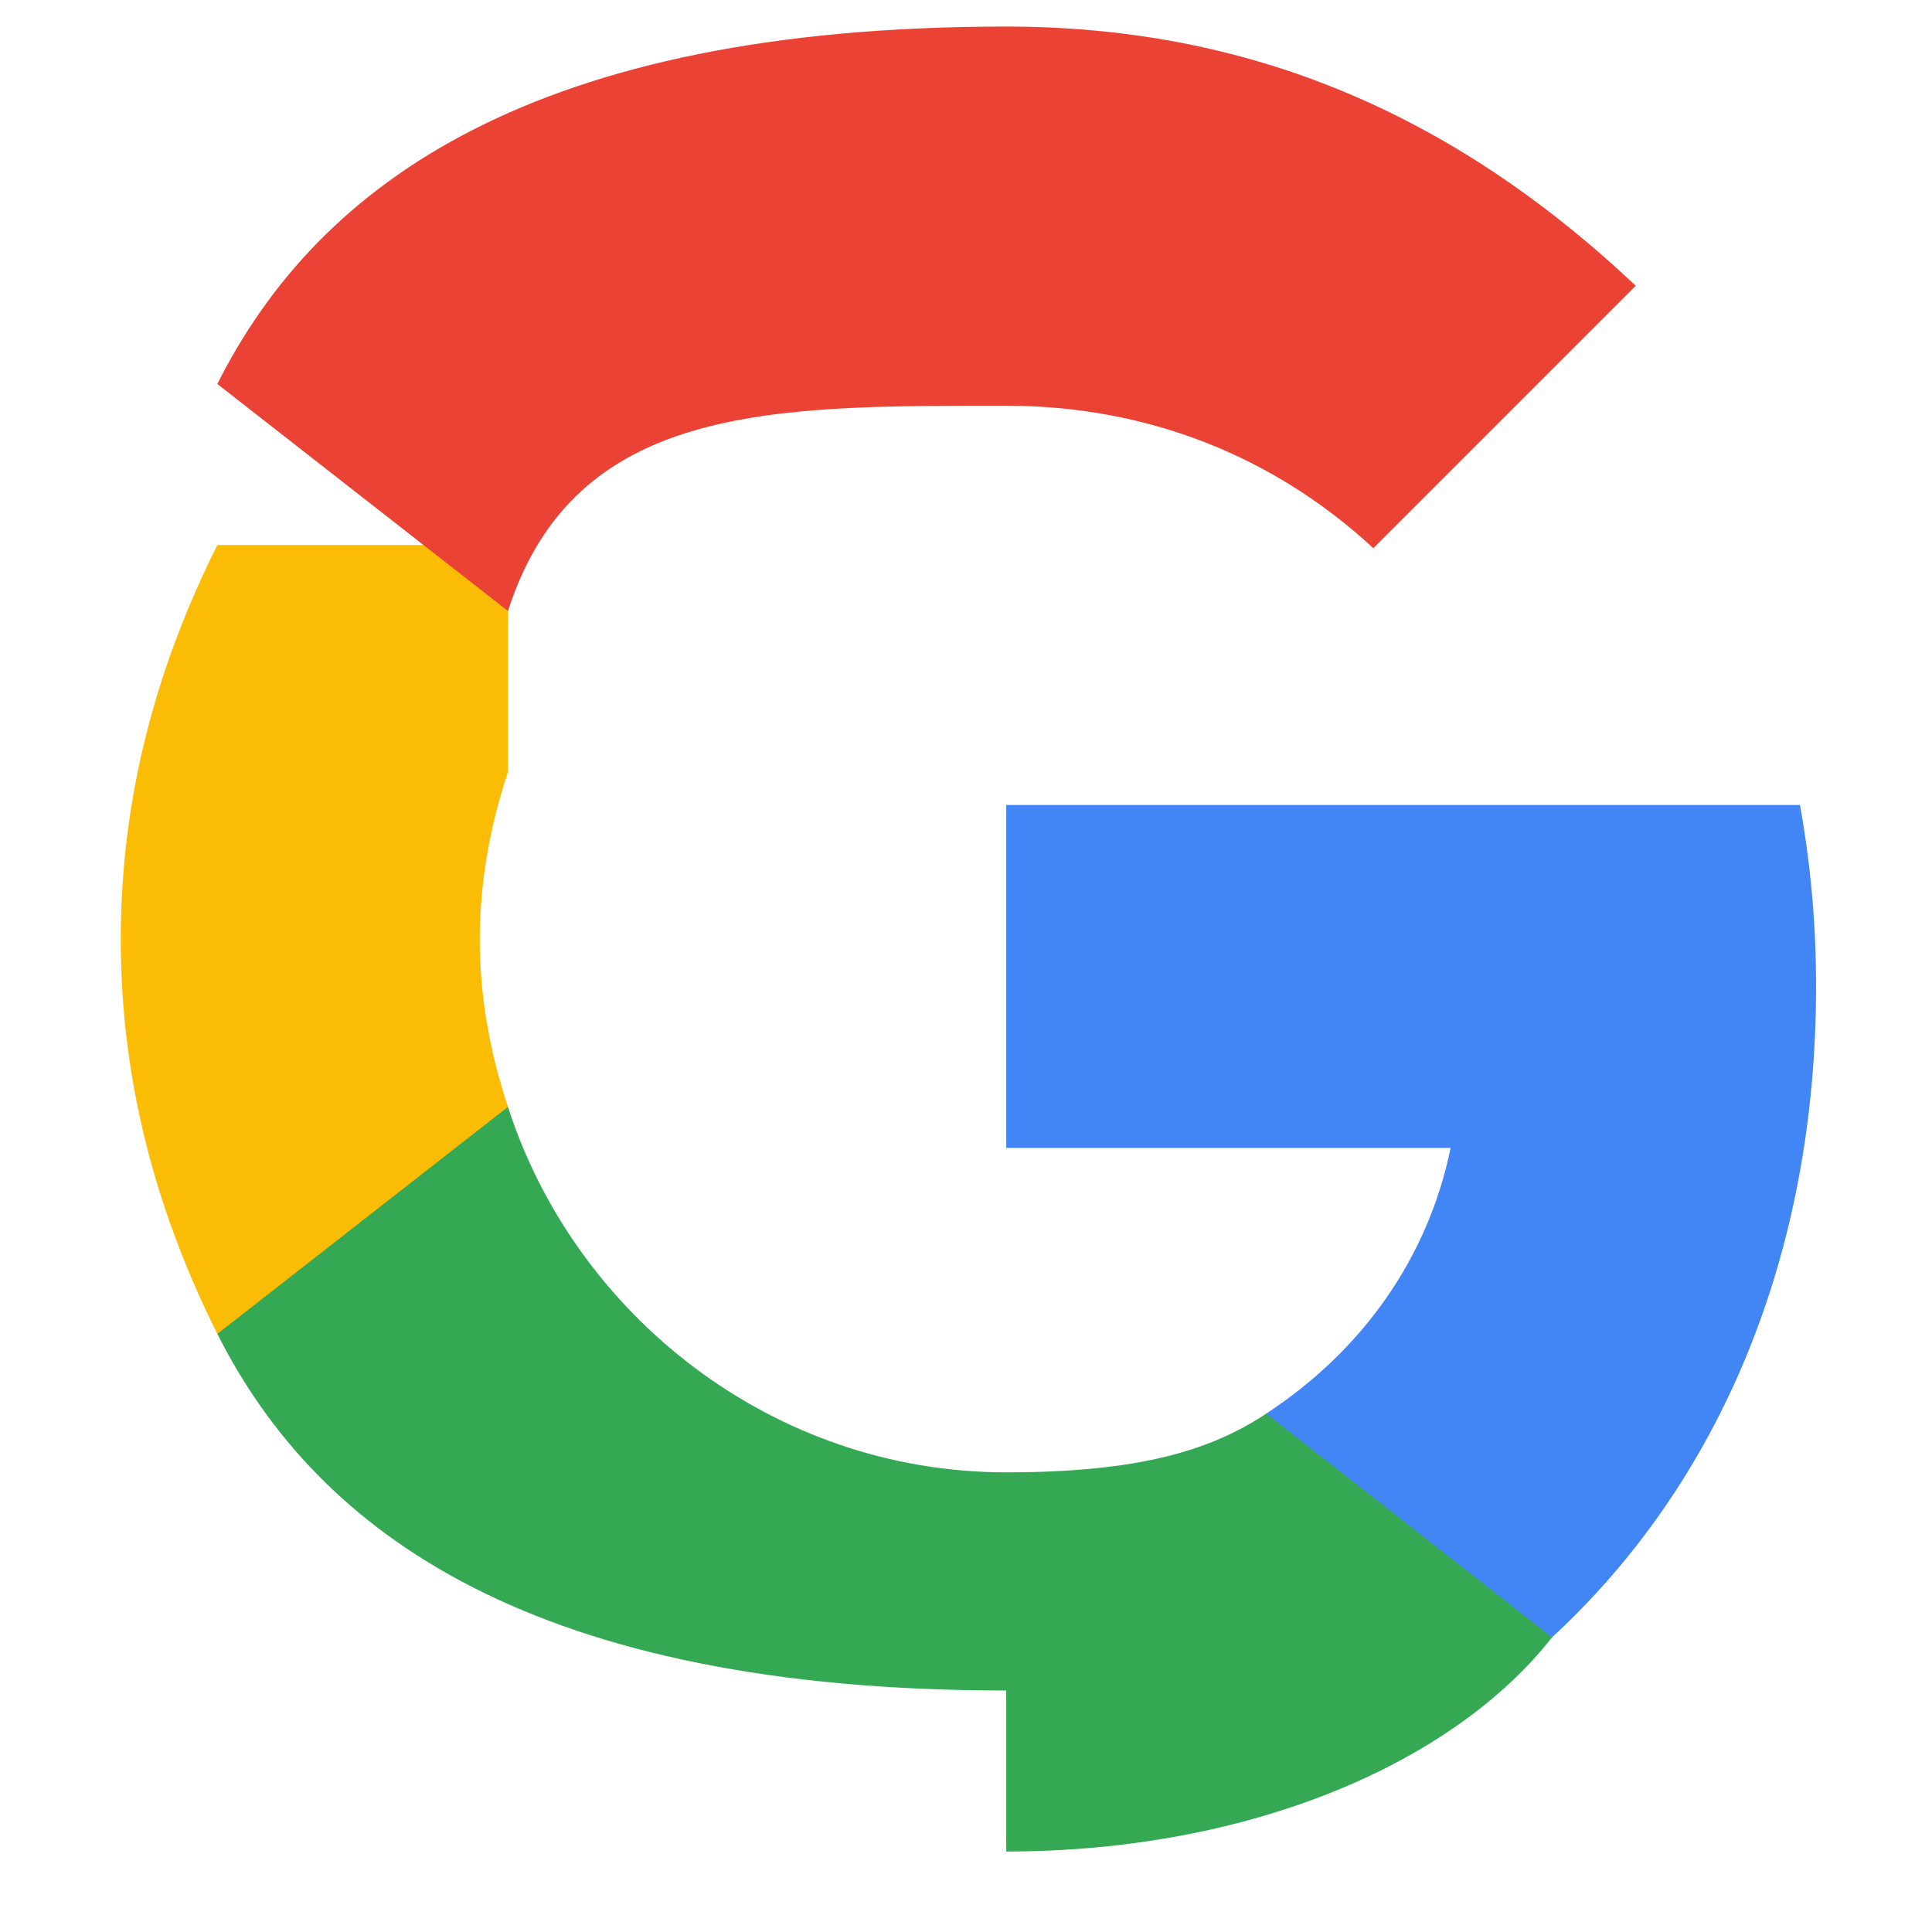
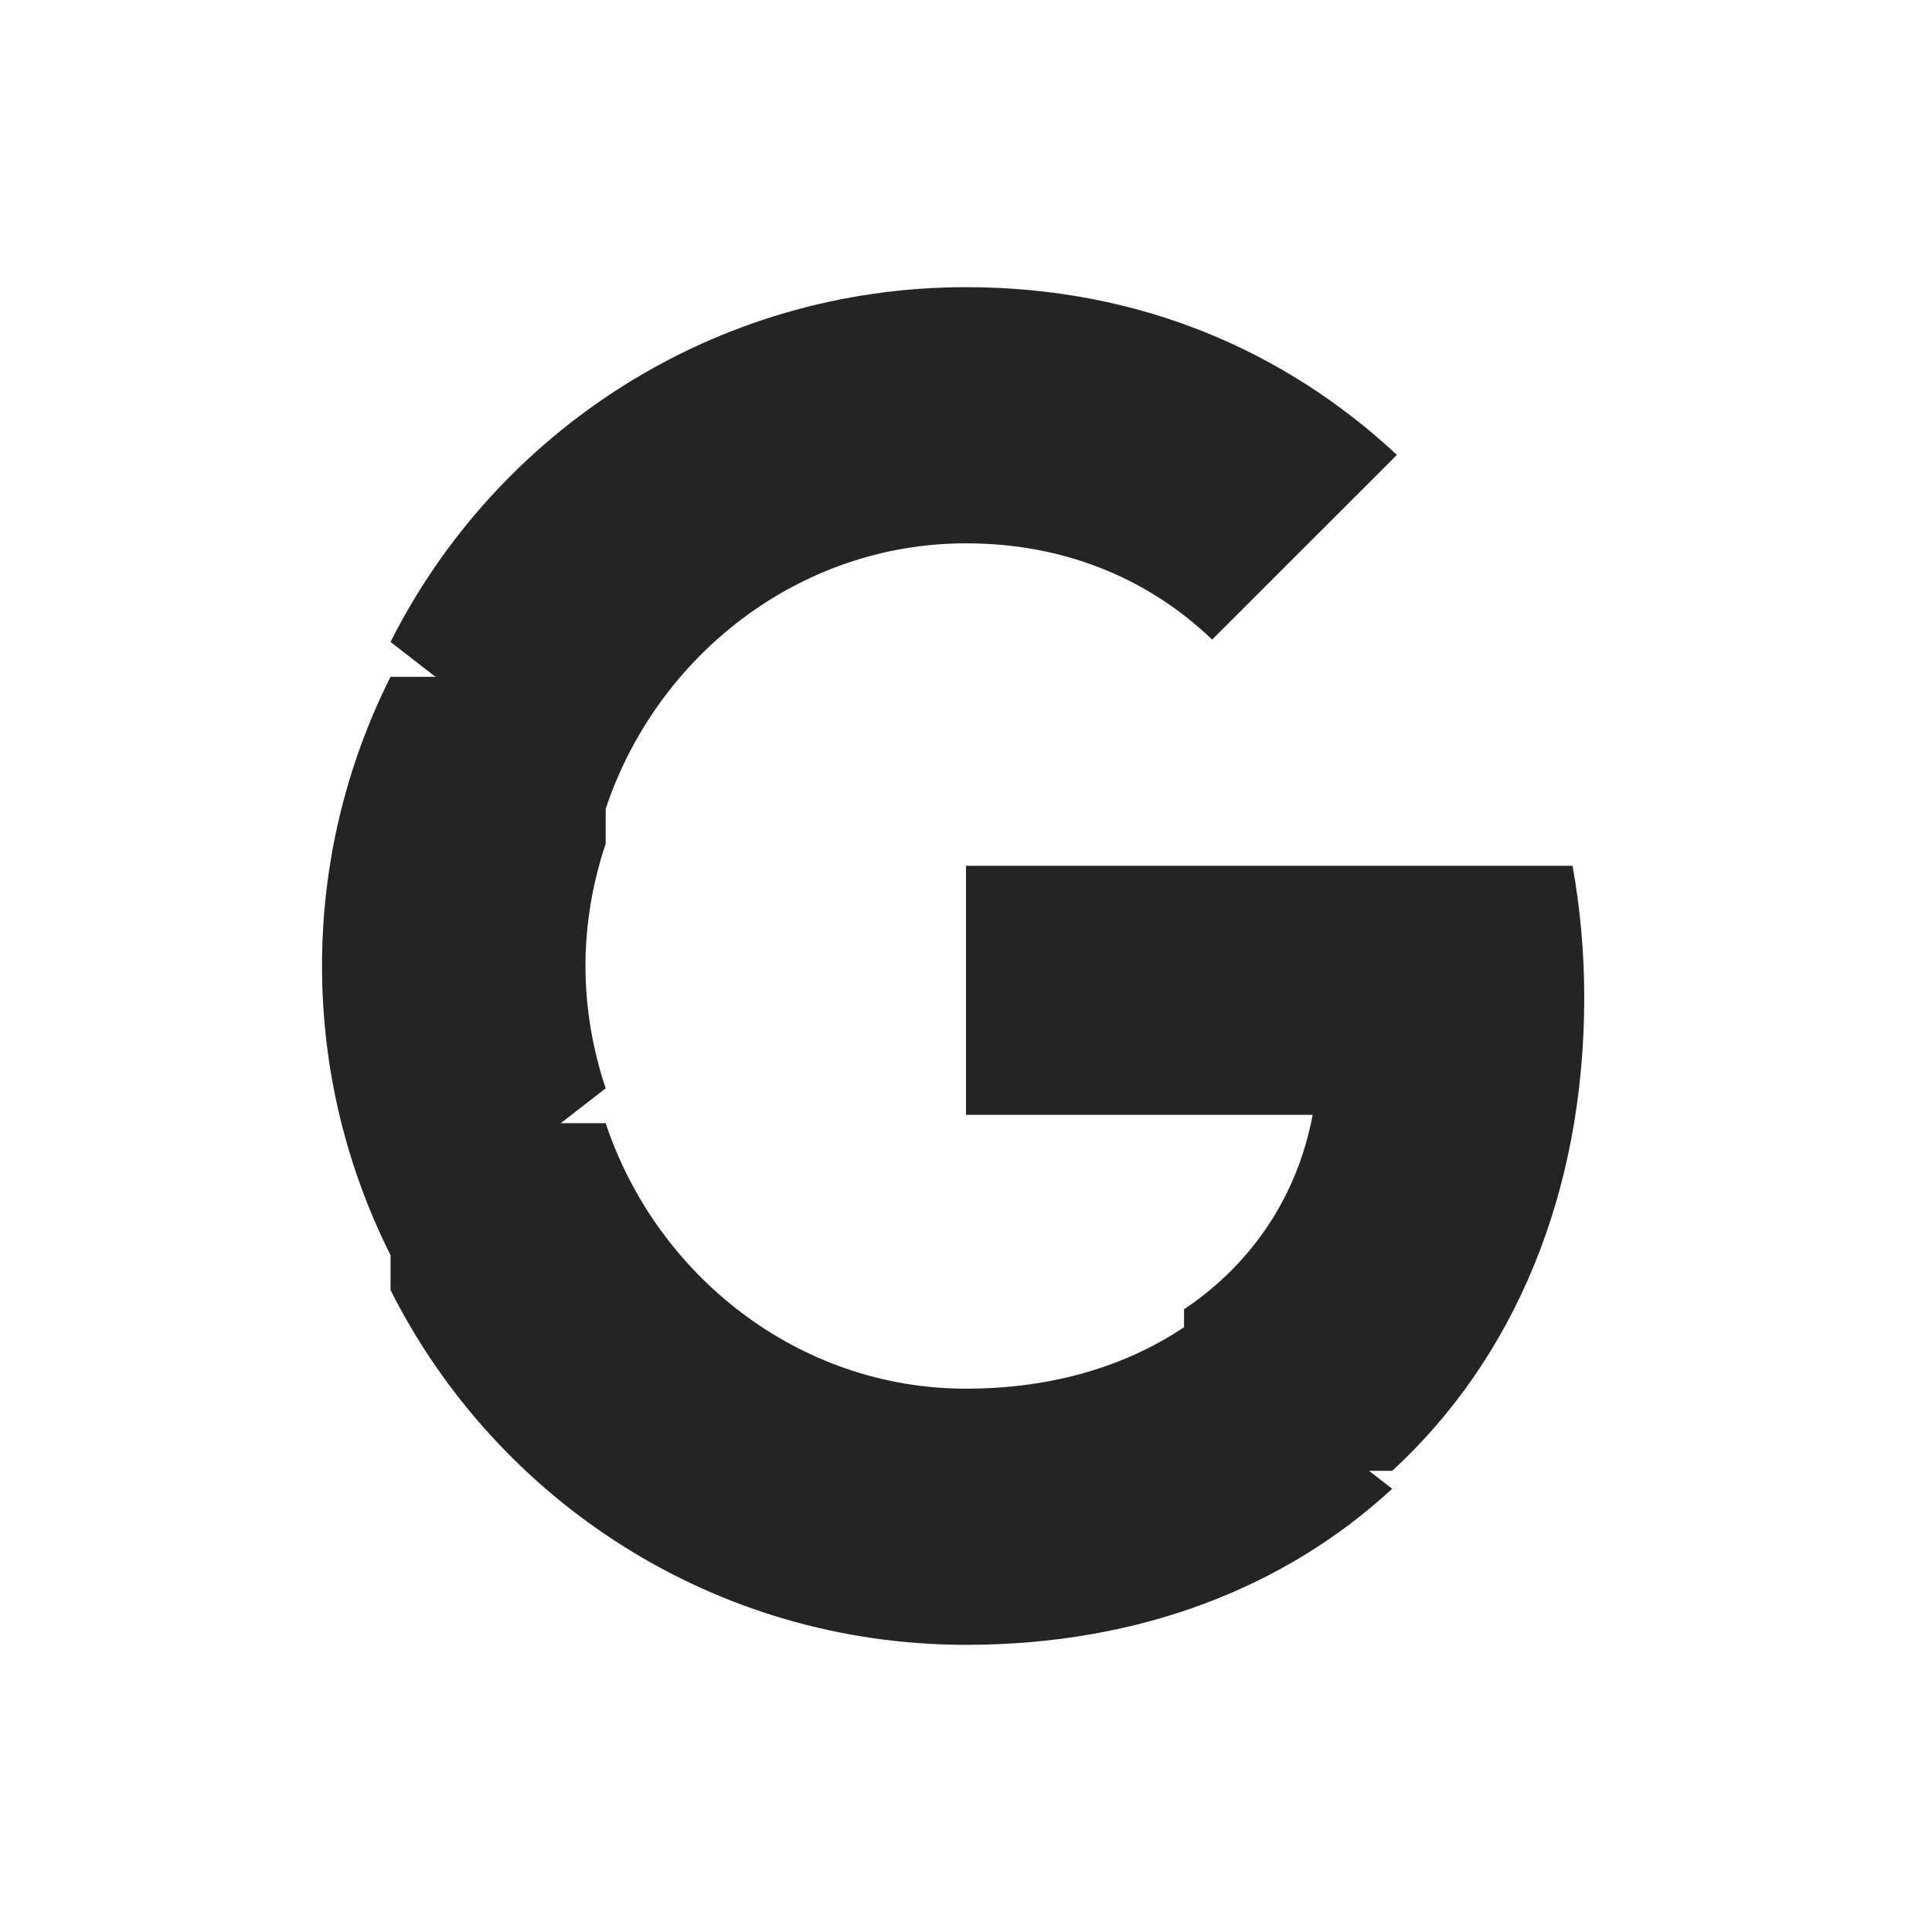
- <svg xmlns="http://www.w3.org/2000/svg" width="24" height="24" viewBox="0 0 24 24" fill="none">
-   <path d="M22.56 12.25C22.56 11.47 22.49 10.72 22.36 10H12.5V14.26H18.02C17.74 15.63 16.92 16.78 15.73 17.56V20.34H19.28C21.36 18.42 22.56 15.6 22.56 12.25Z" fill="#4285F4" />
-   <path d="M12.5 23C15.5 23 18.04 21.92 19.28 20.34L15.73 17.56C15.04 18.02 14.14 18.29 12.5 18.29C9.59 18.29 7.14 16.33 6.31 13.75H2.7V16.57C3.96 19.07 6.66 21 12.5 21Z" fill="#34A853" />
-   <path d="M6.31 13.75C6.09 13.09 5.96 12.39 5.96 11.67C5.96 10.95 6.09 10.25 6.31 9.59V6.77H2.7C1.96 8.25 1.5 9.87 1.5 11.67C1.5 13.47 1.96 15.09 2.7 16.57L6.31 13.75Z" fill="#FBBC05" />
-   <path d="M12.5 5.04C14.27 5.04 15.84 5.68 17.06 6.81L20.32 3.55C18.03 1.39 15.49 0.33 12.5 0.33C6.66 0.33 3.96 2.26 2.7 4.77L6.31 7.59C7.14 5.01 9.59 5.04 12.5 5.04Z" fill="#EA4335" />
+ <svg xmlns="http://www.w3.org/2000/svg" width="22" height="22" viewBox="0 0 22 22" fill="none">
+   <path d="M18.04 11.359C18.04 10.839 17.993 10.339 17.907 9.859H11V12.695H14.947C14.777 13.612 14.26 14.389 13.483 14.909V16.749H15.853C17.24 15.472 18.04 13.592 18.04 11.359Z" fill="#242424" />
+   <path d="M11 18.73C12.98 18.73 14.64 18.073 15.853 16.953L13.483 15.113C12.827 15.553 11.987 15.813 11 15.813C9.09 15.813 7.473 14.523 6.897 12.79H4.447V14.69C5.653 17.087 8.133 18.73 11 18.73Z" fill="#242424" />
+   <path d="M6.897 12.393C6.75 11.954 6.667 11.483 6.667 11C6.667 10.517 6.75 10.047 6.897 9.607V7.707H4.447C3.933 8.729 3.666 9.857 3.667 11C3.667 12.184 3.95 13.303 4.447 14.293L6.897 12.393Z" fill="#242424" />
+   <path d="M11 6.187C12.077 6.187 13.043 6.557 13.803 7.283L15.907 5.18C14.637 3.997 12.977 3.27 11 3.27C8.133 3.27 5.653 4.913 4.447 7.31L6.897 9.21C7.473 7.477 9.09 6.187 11 6.187Z" fill="#242424" />
</svg>
